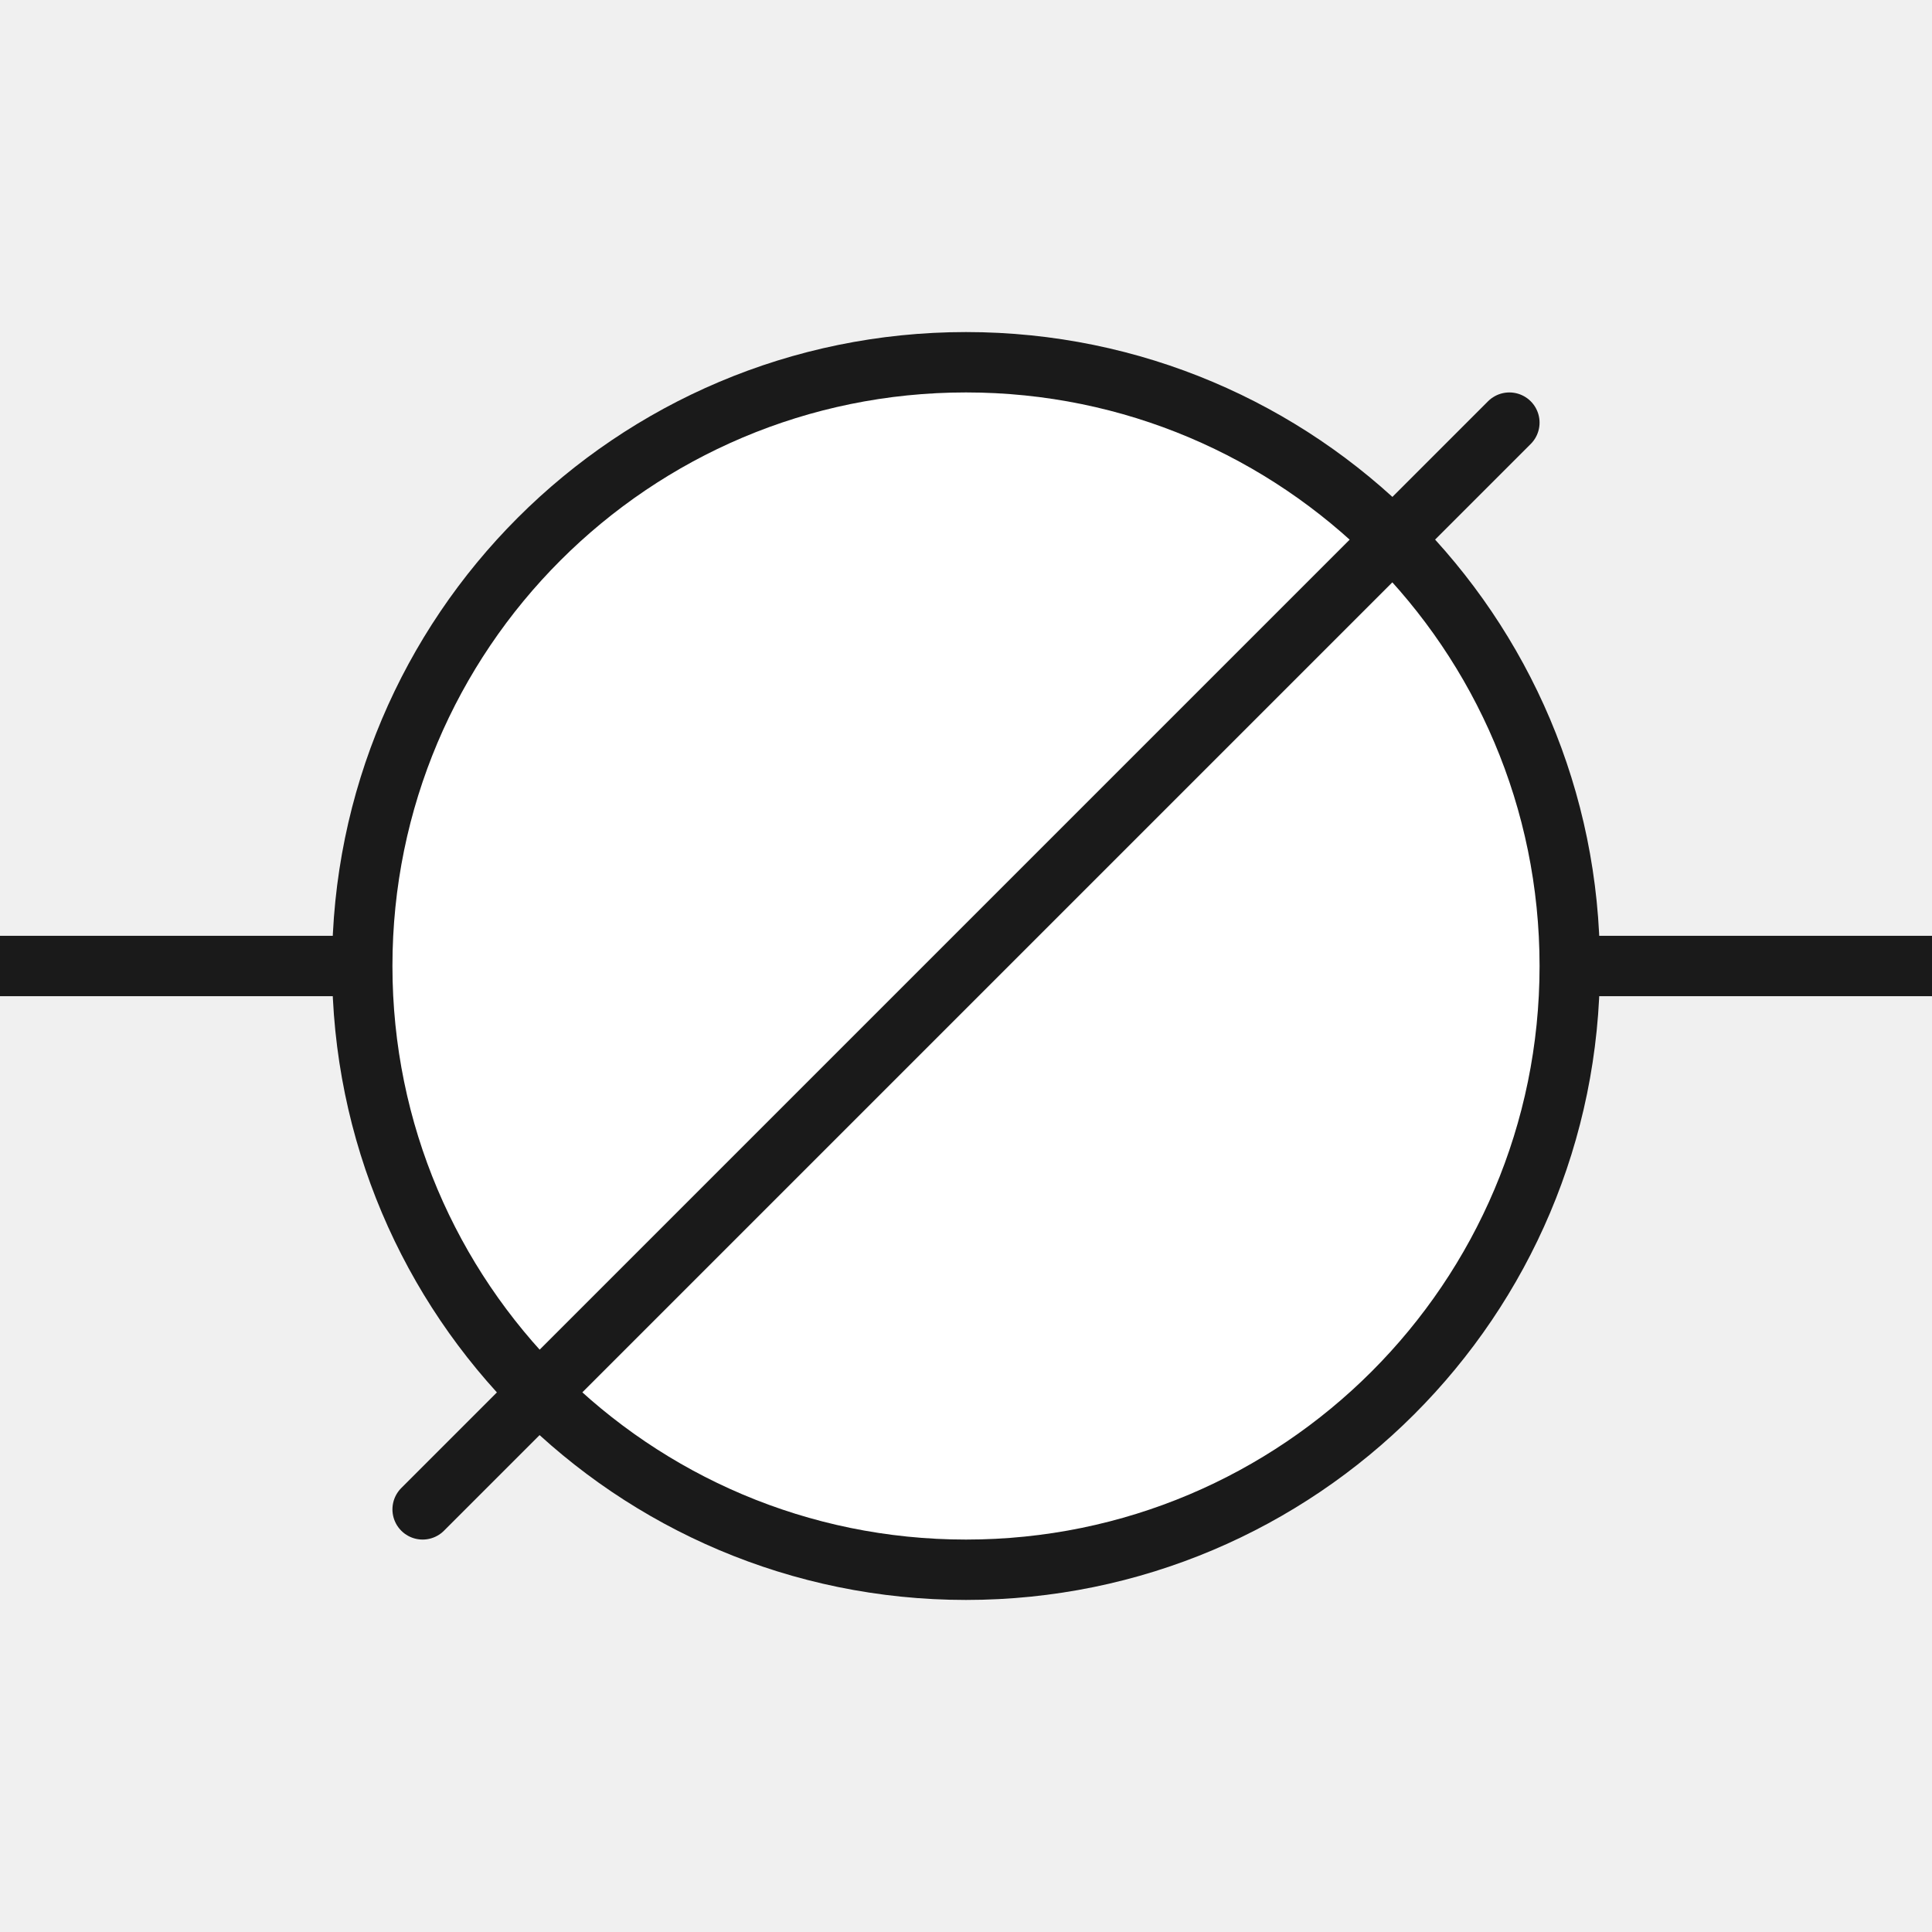
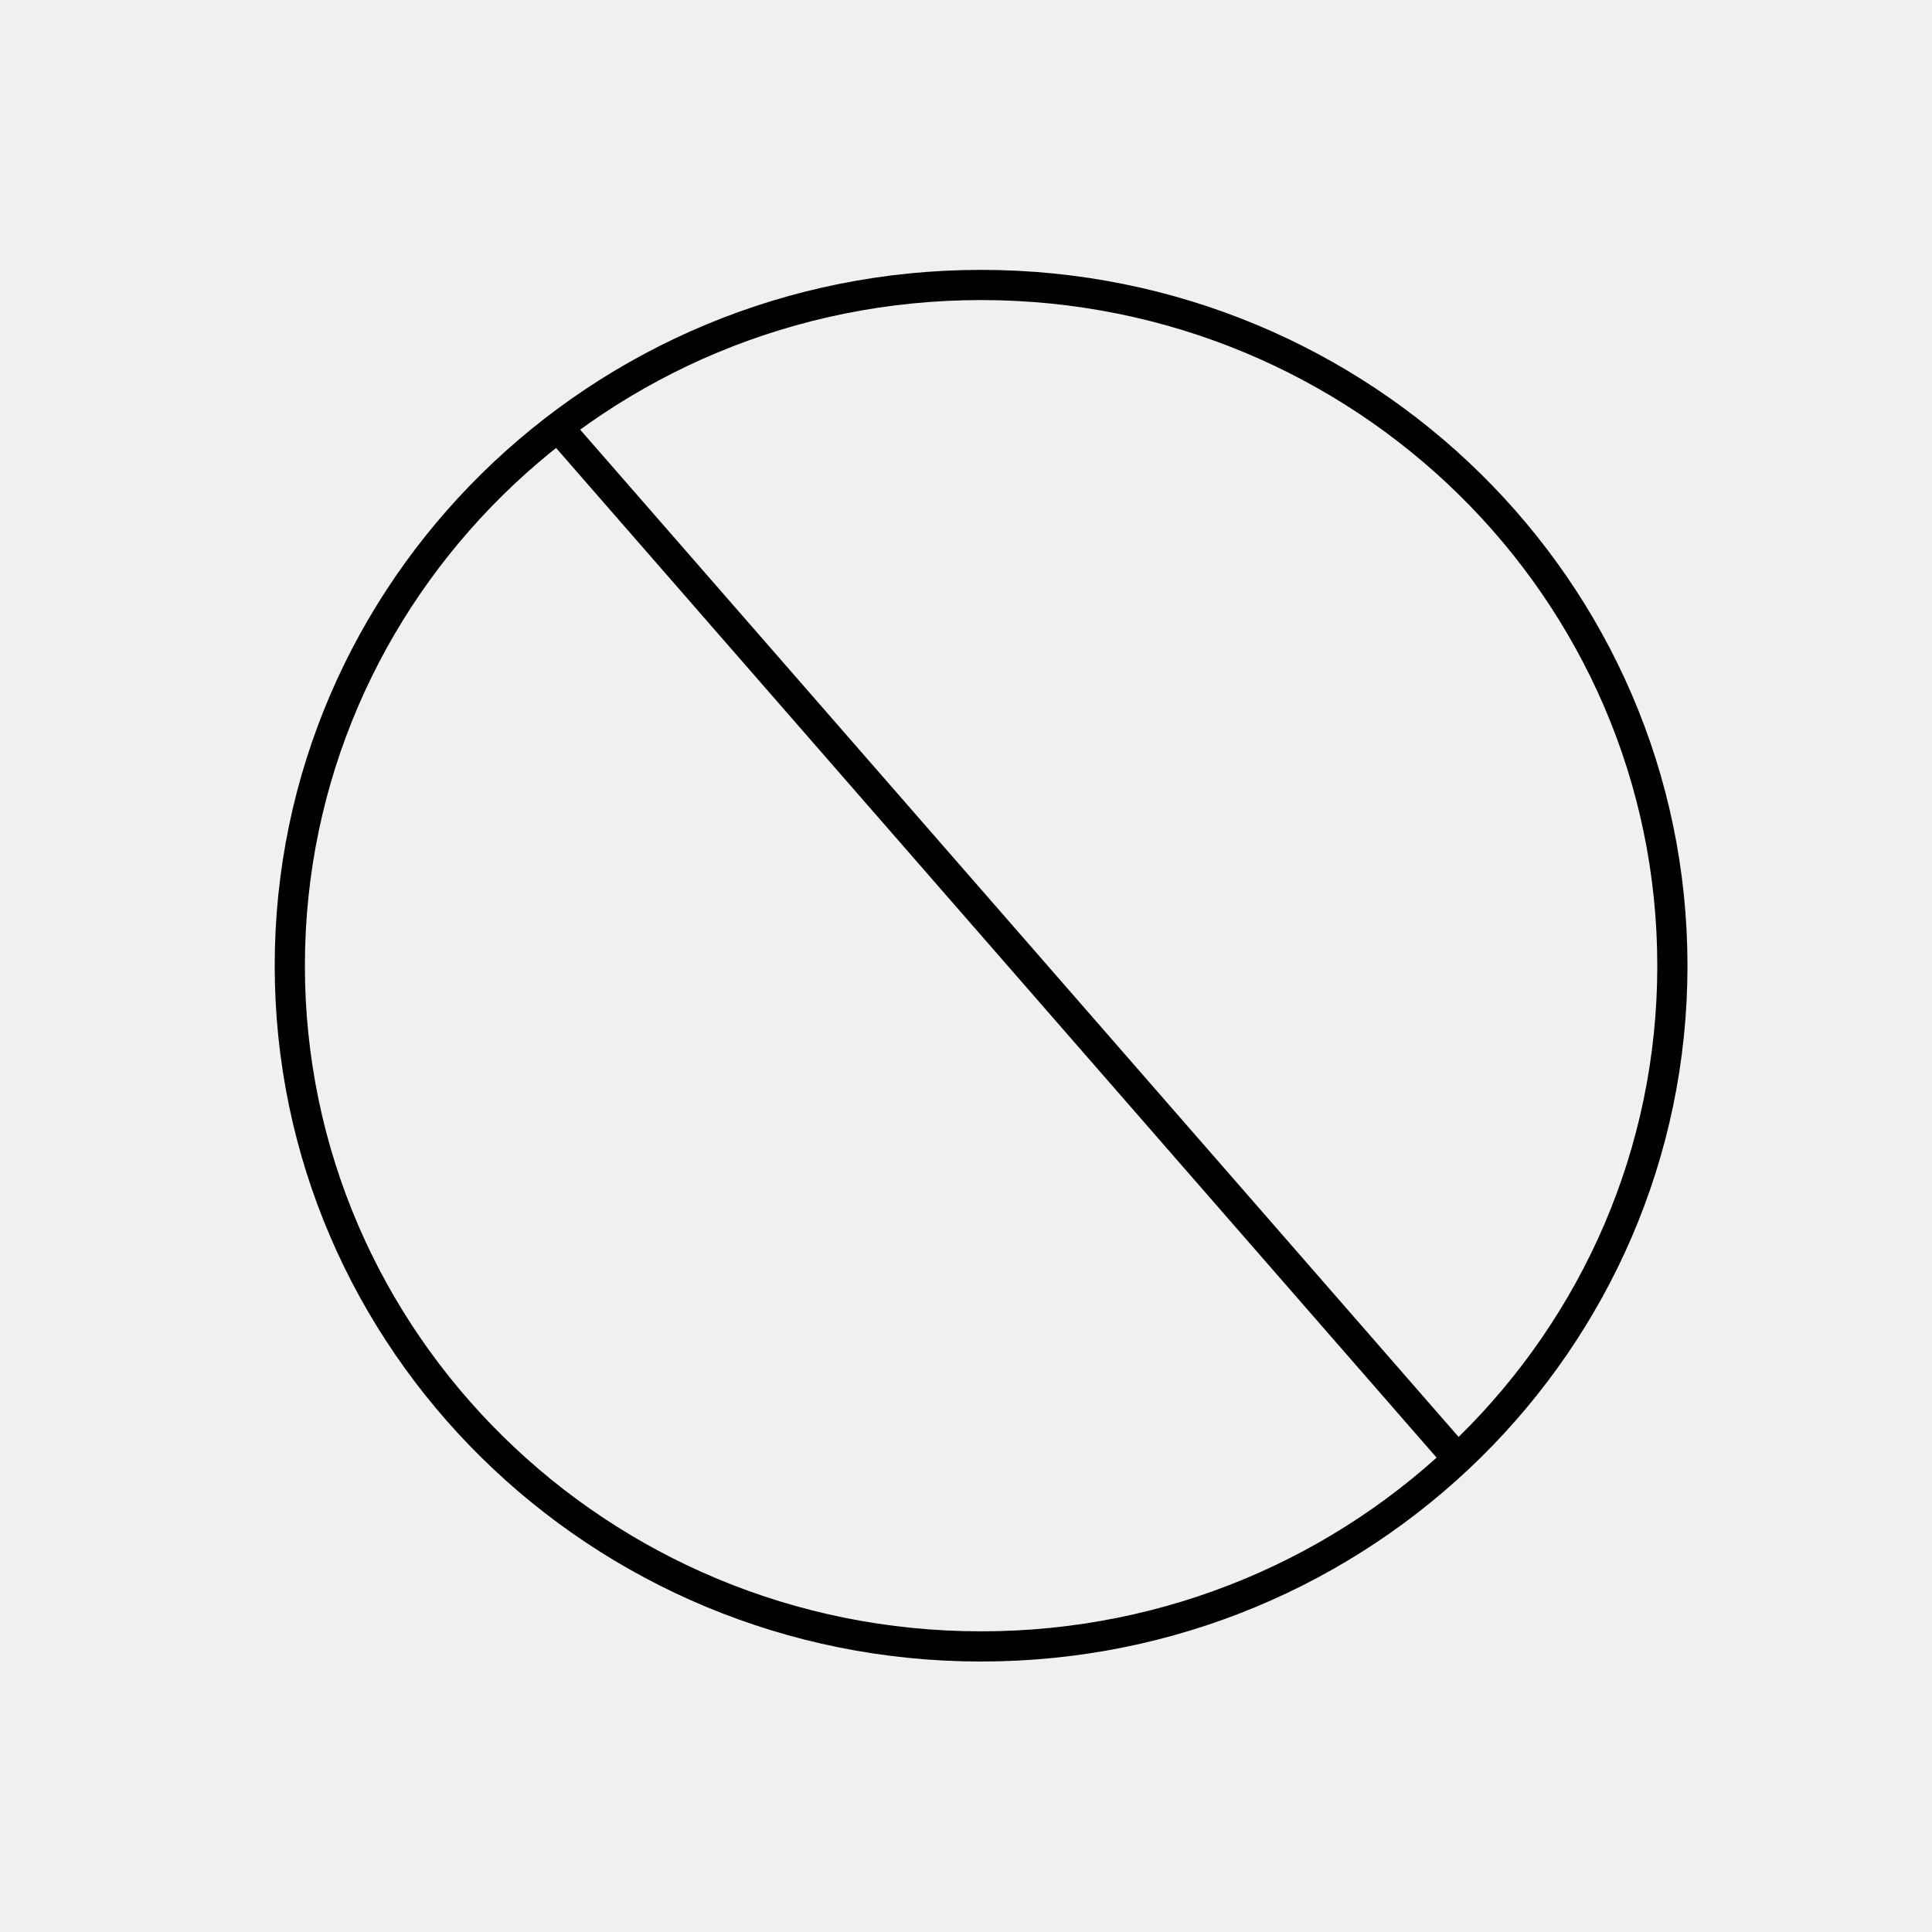
- <svg xmlns="http://www.w3.org/2000/svg" viewBox="0 0 64 64" width="64" height="64">
-   <line x1="0" y1="32" x2="12" y2="32" stroke="#1a1a1a" stroke-width="2" stroke-linecap="round" />
-   <line x1="52" y1="32" x2="64" y2="32" stroke="#1a1a1a" stroke-width="2" stroke-linecap="round" />
-   <circle cx="32" cy="32" r="20" fill="white" stroke="#1a1a1a" stroke-width="2" />
-   <line x1="14" y1="50" x2="50" y2="14" stroke="#1a1a1a" stroke-width="2" stroke-linecap="round" />
+ <svg xmlns="http://www.w3.org/2000/svg" width="64" height="64">
+   <g>
+     <line stroke-linecap="undefined" stroke-linejoin="undefined" id="svg_1" y2="101" x2="254" y1="101" x1="252" stroke="#000" fill="none" />
+     <path stroke="#000" id="svg_99" opacity="undefined" fill="none" />
+     <path id="svg_106" opacity="undefined" stroke="#000" fill="none" />
+     <path id="svg_113" d="m-235.544,-389.185c0.093,6.111 5.648,9.63 5.593,9.537c0.056,0.093 -5.685,-15.648 -5.593,-9.537z" opacity="NaN" stroke="#000" fill="none" />
+     <ellipse stroke="#000000" ry="22.55" rx="22.9" id="svg_245" cy="31.99" cx="32.5" fill="none" />
+     <line id="svg_251" y2="48.34" x2="48.3" y1="13.94" x1="18.3" stroke="#000000" fill="none" />
+   </g>
</svg>
